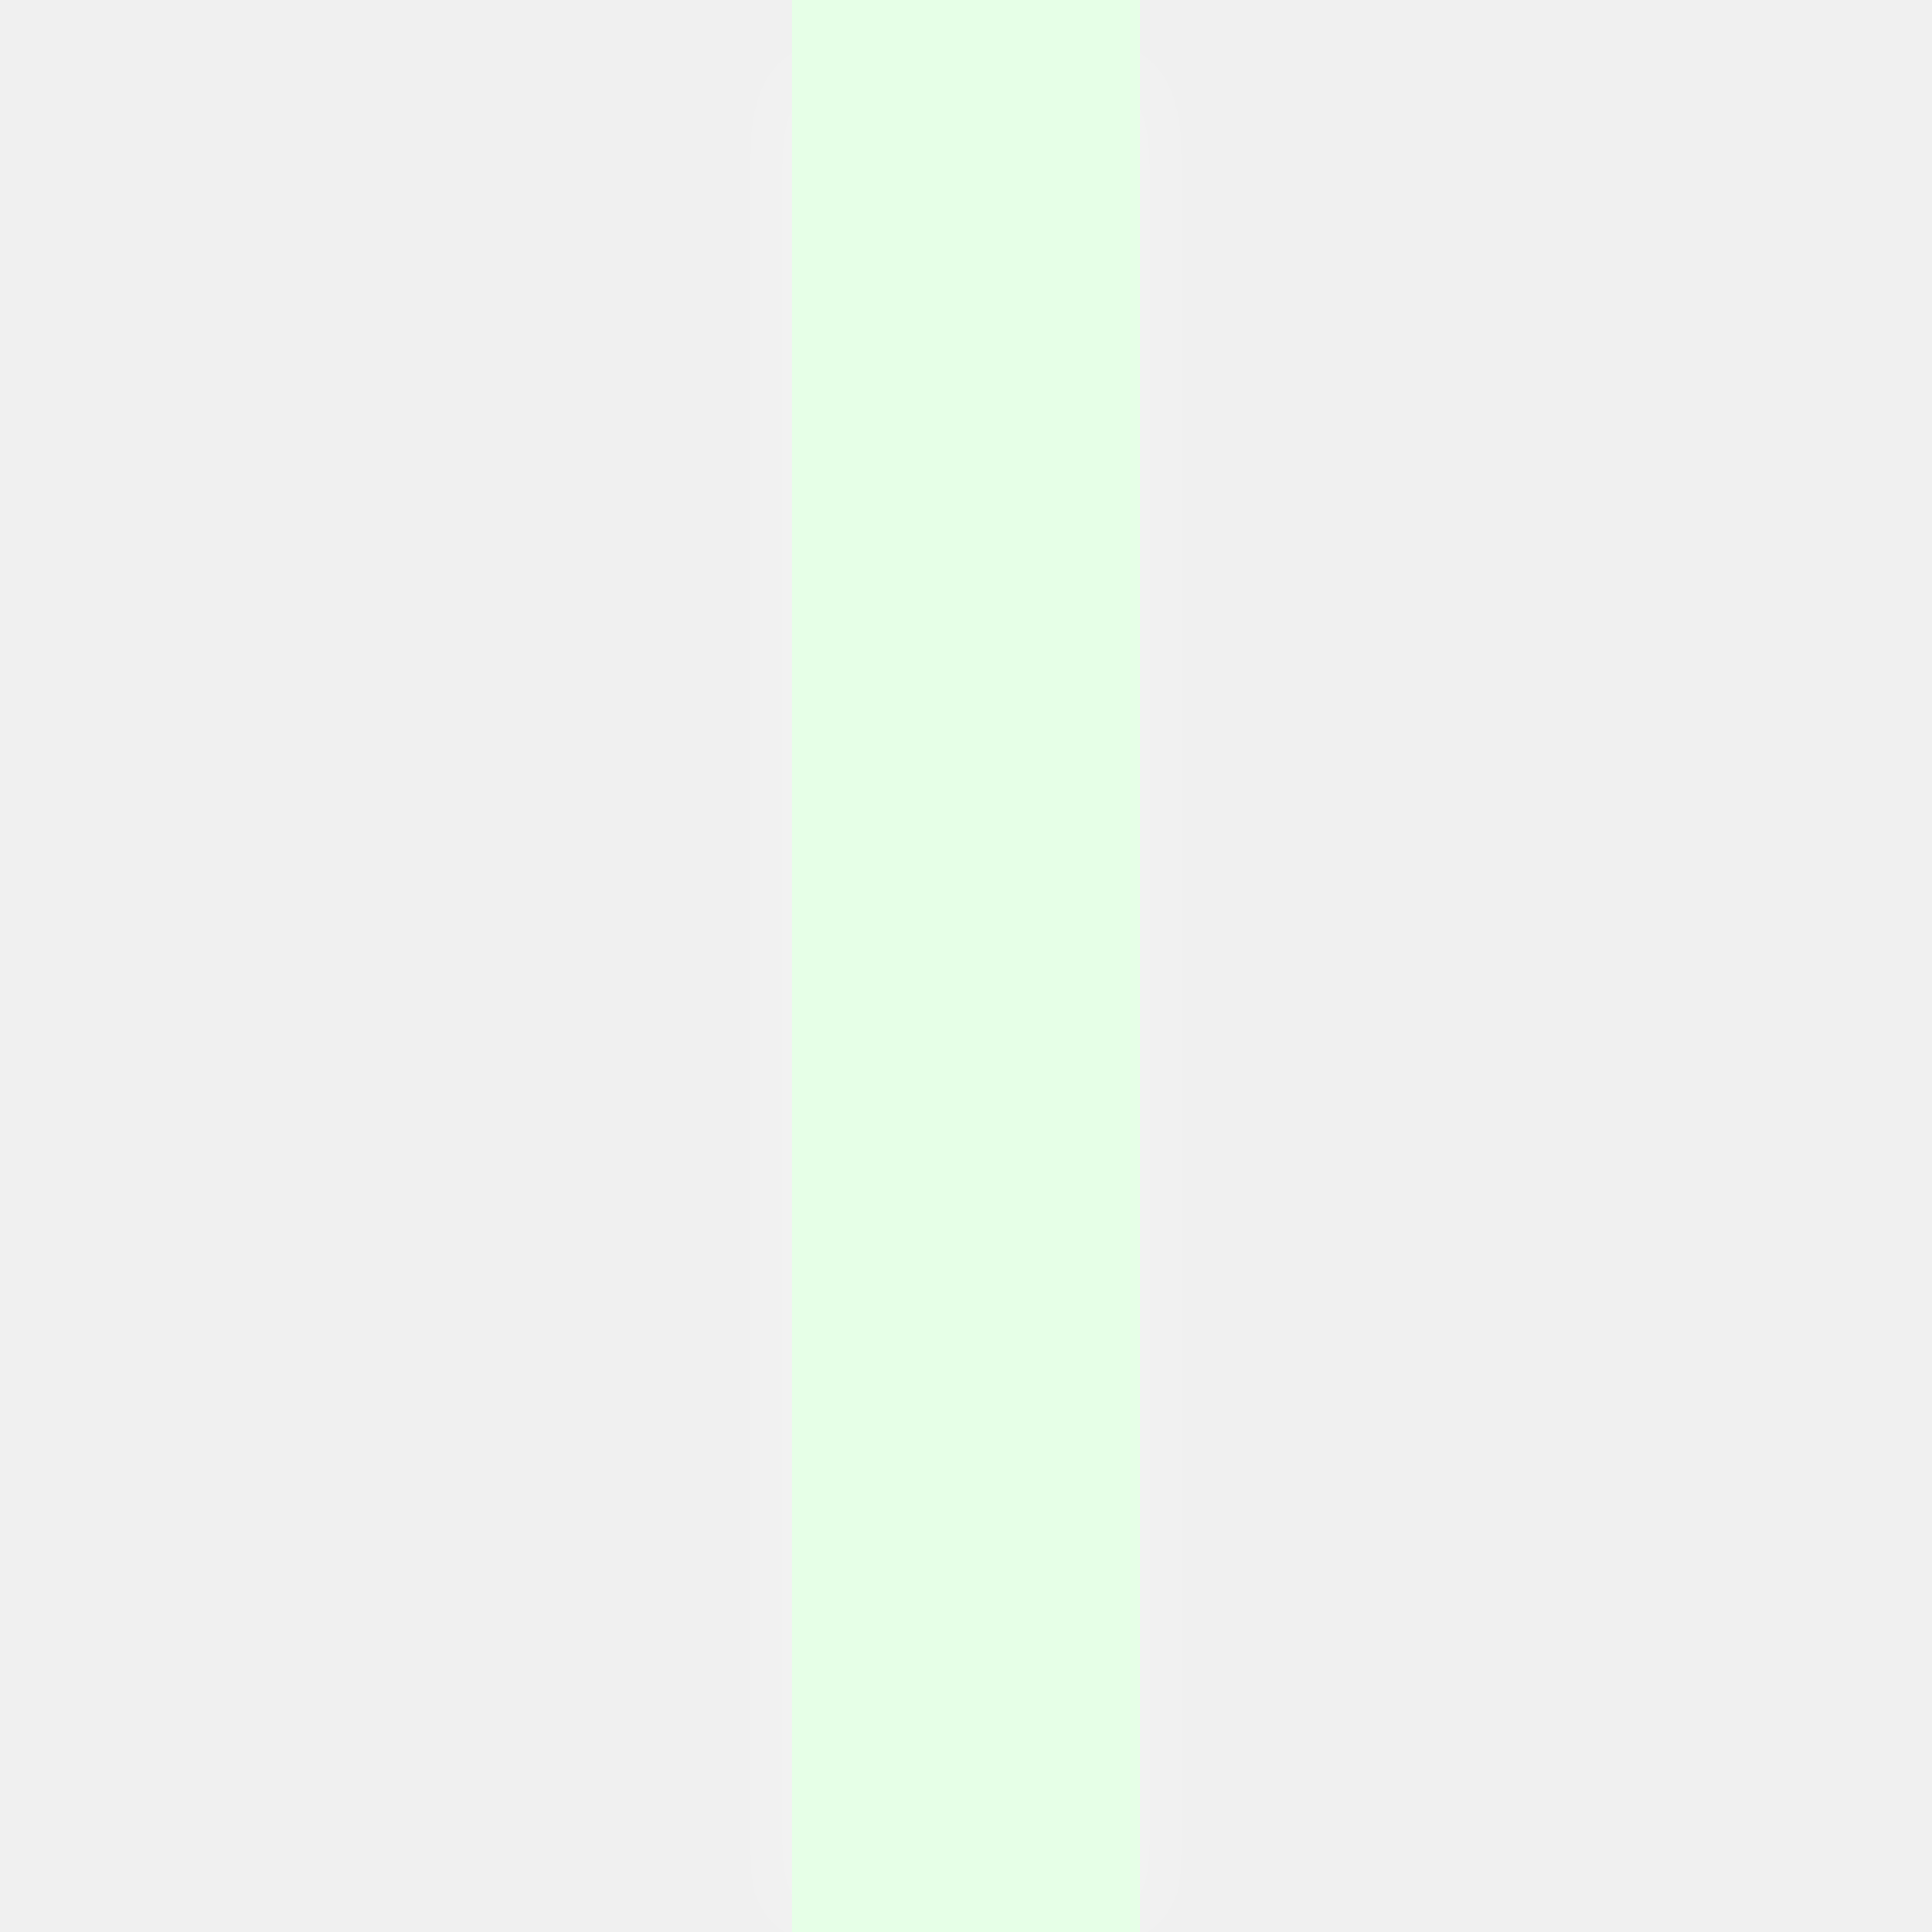
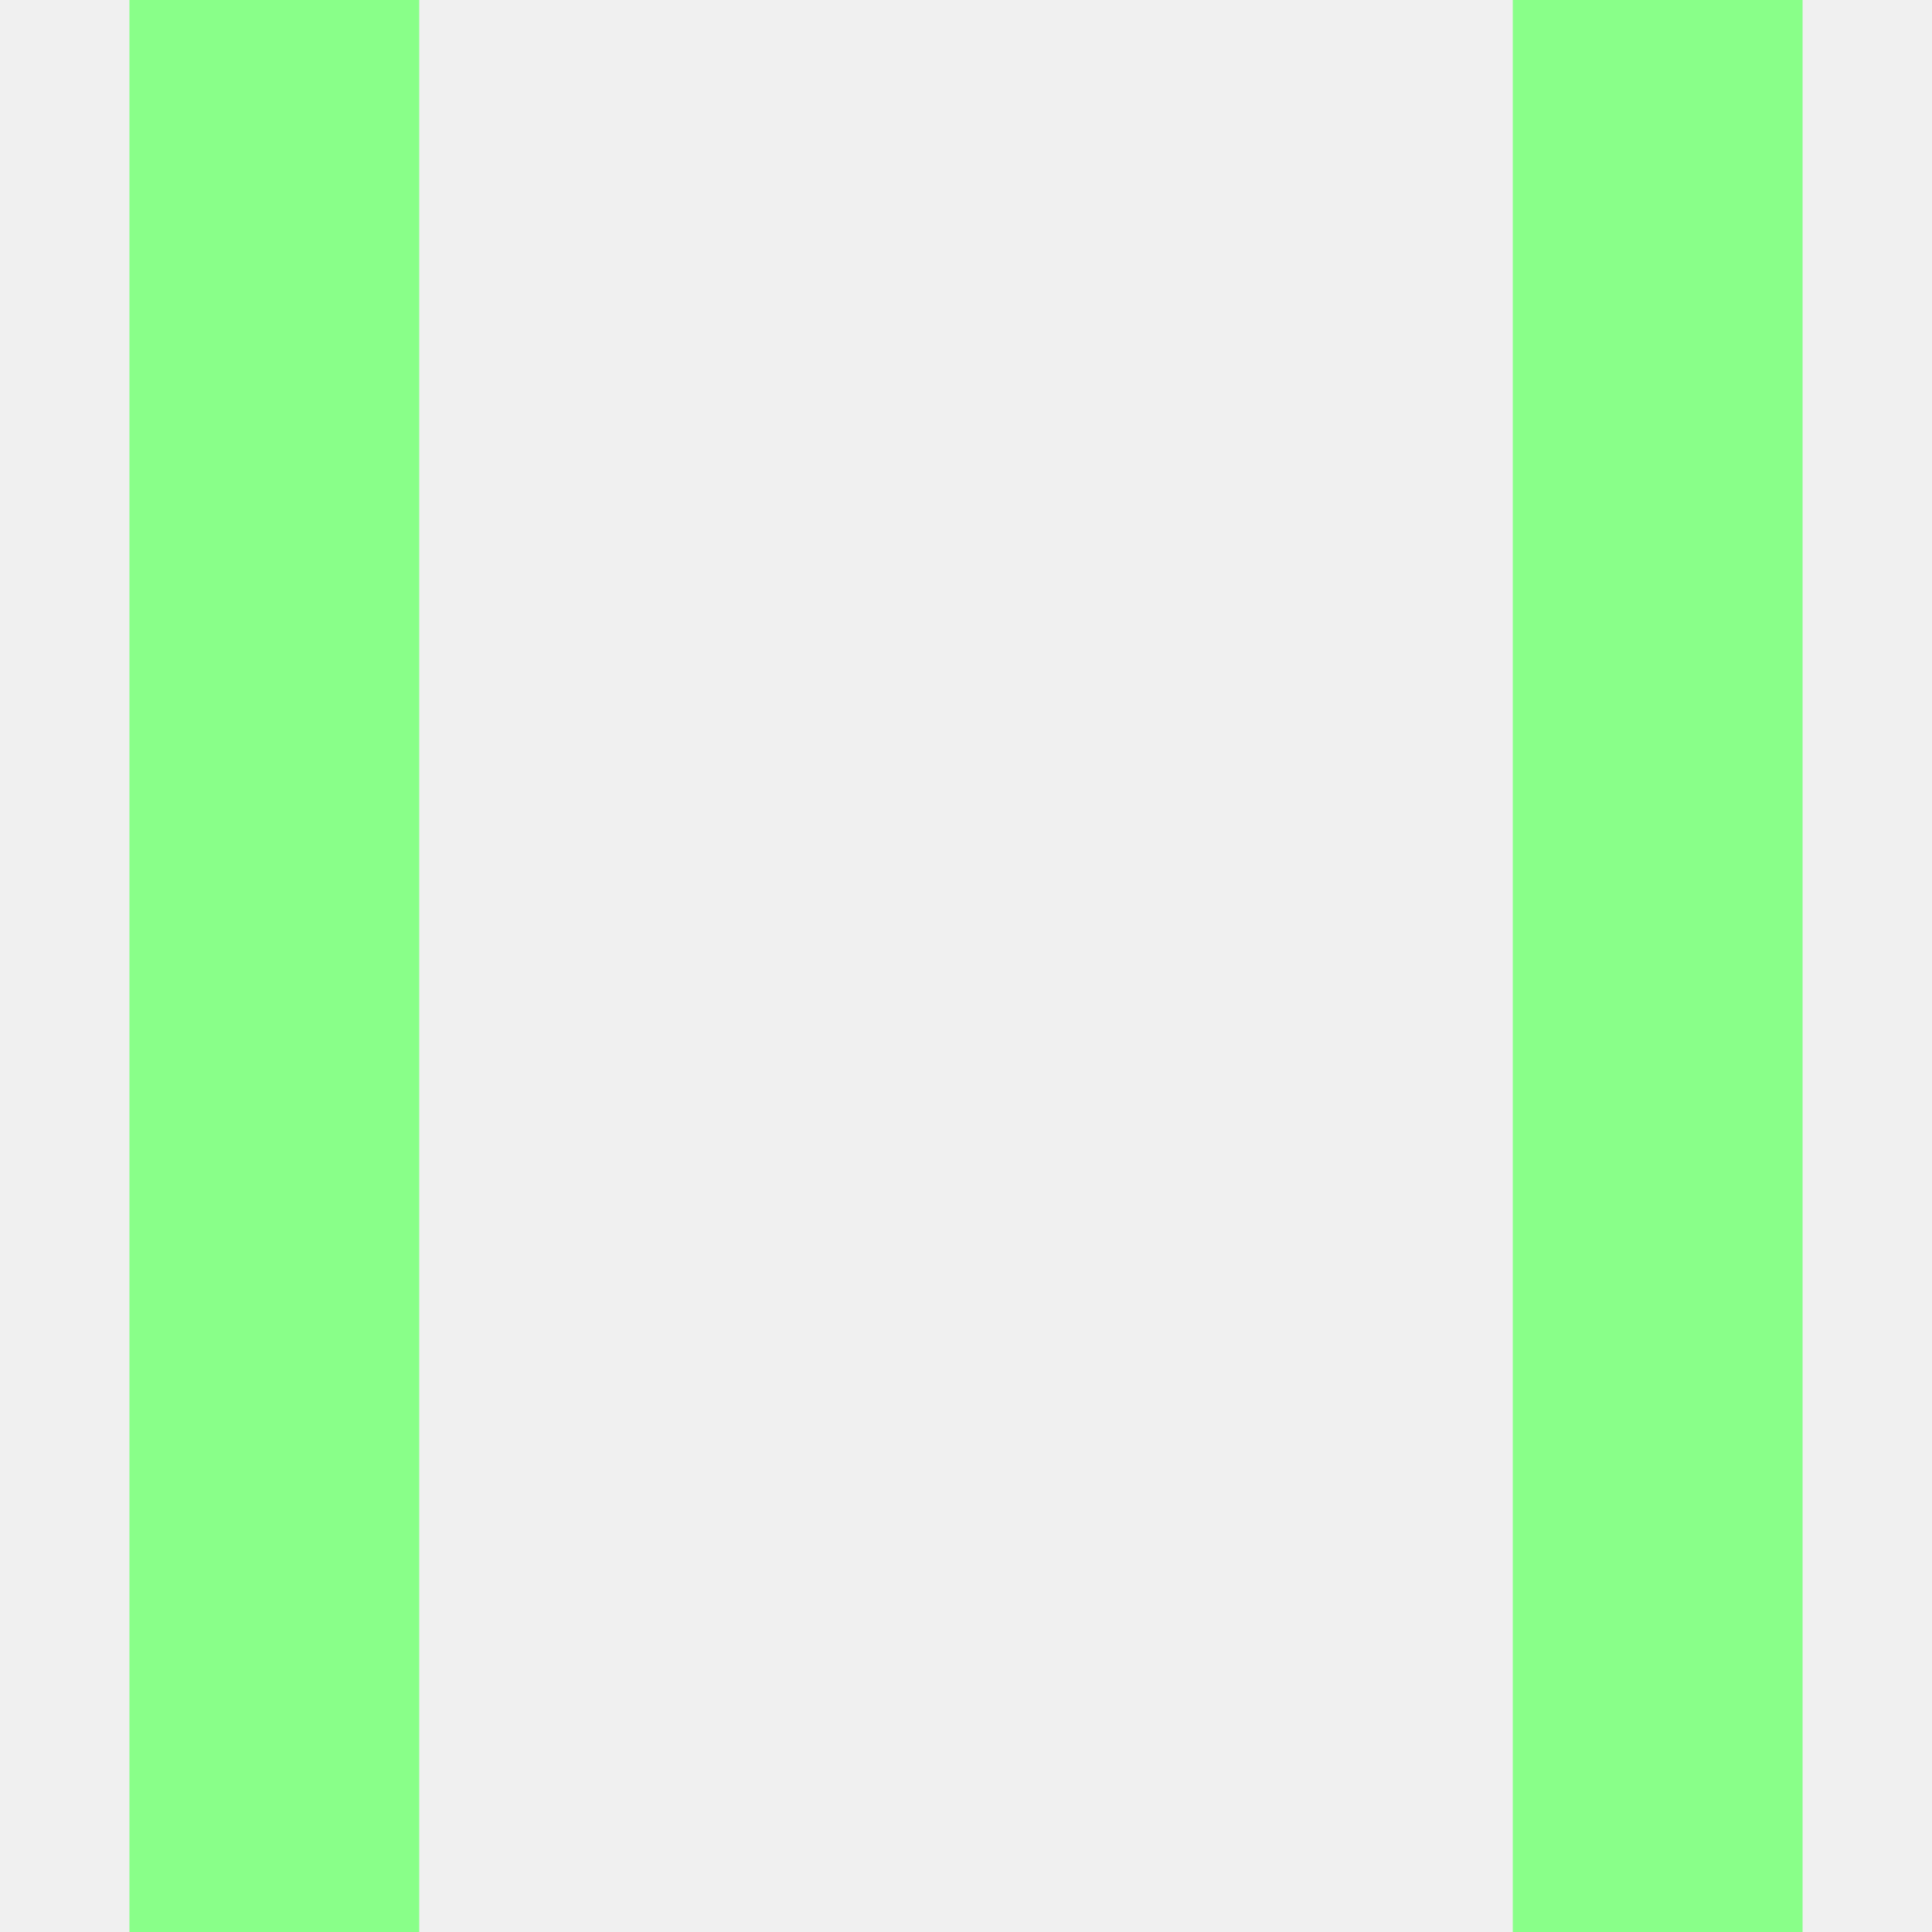
- <svg xmlns="http://www.w3.org/2000/svg" width="100" height="100" viewBox="0 0 100 100" fill="none">
-   <g clip-path="url(#clip0_73_207)">
-     <g filter="url(#filter0_d_73_207)">
-       <rect x="41" width="18" height="100" fill="#E6FFE7" />
-     </g>
+ <svg xmlns="http://www.w3.org/2000/svg" width="400" height="400" viewBox="0 0 400 400" fill="none">
+   <g clip-path="url(#clip0_12_68)">
+     <path d="M343.205 -265.987V514.986L199.999 843.018L56.795 514.986V-265.987L200 -594.019L343.205 -265.987Z" stroke="#89FF89" stroke-width="60" />
  </g>
  <defs>
-     <filter id="filter0_d_73_207" x="37" y="0" width="26" height="108" filterUnits="userSpaceOnUse" color-interpolation-filters="sRGB">
-       <feFlood flood-opacity="0" result="BackgroundImageFix" />
-       <feColorMatrix in="SourceAlpha" type="matrix" values="0 0 0 0 0 0 0 0 0 0 0 0 0 0 0 0 0 0 127 0" result="hardAlpha" />
-       <feOffset dy="4" />
-       <feGaussianBlur stdDeviation="2" />
-       <feComposite in2="hardAlpha" operator="out" />
-       <feColorMatrix type="matrix" values="0 0 0 0 1 0 0 0 0 1 0 0 0 0 1 0 0 0 0.25 0" />
-       <feBlend mode="normal" in2="BackgroundImageFix" result="effect1_dropShadow_73_207" />
-       <feBlend mode="normal" in="SourceGraphic" in2="effect1_dropShadow_73_207" result="shape" />
-     </filter>
-     <clipPath id="clip0_73_207">
-       <rect width="100" height="100" fill="white" />
+     <clipPath id="clip0_12_68">
+       <rect width="400" height="400" fill="white" />
    </clipPath>
  </defs>
</svg>
